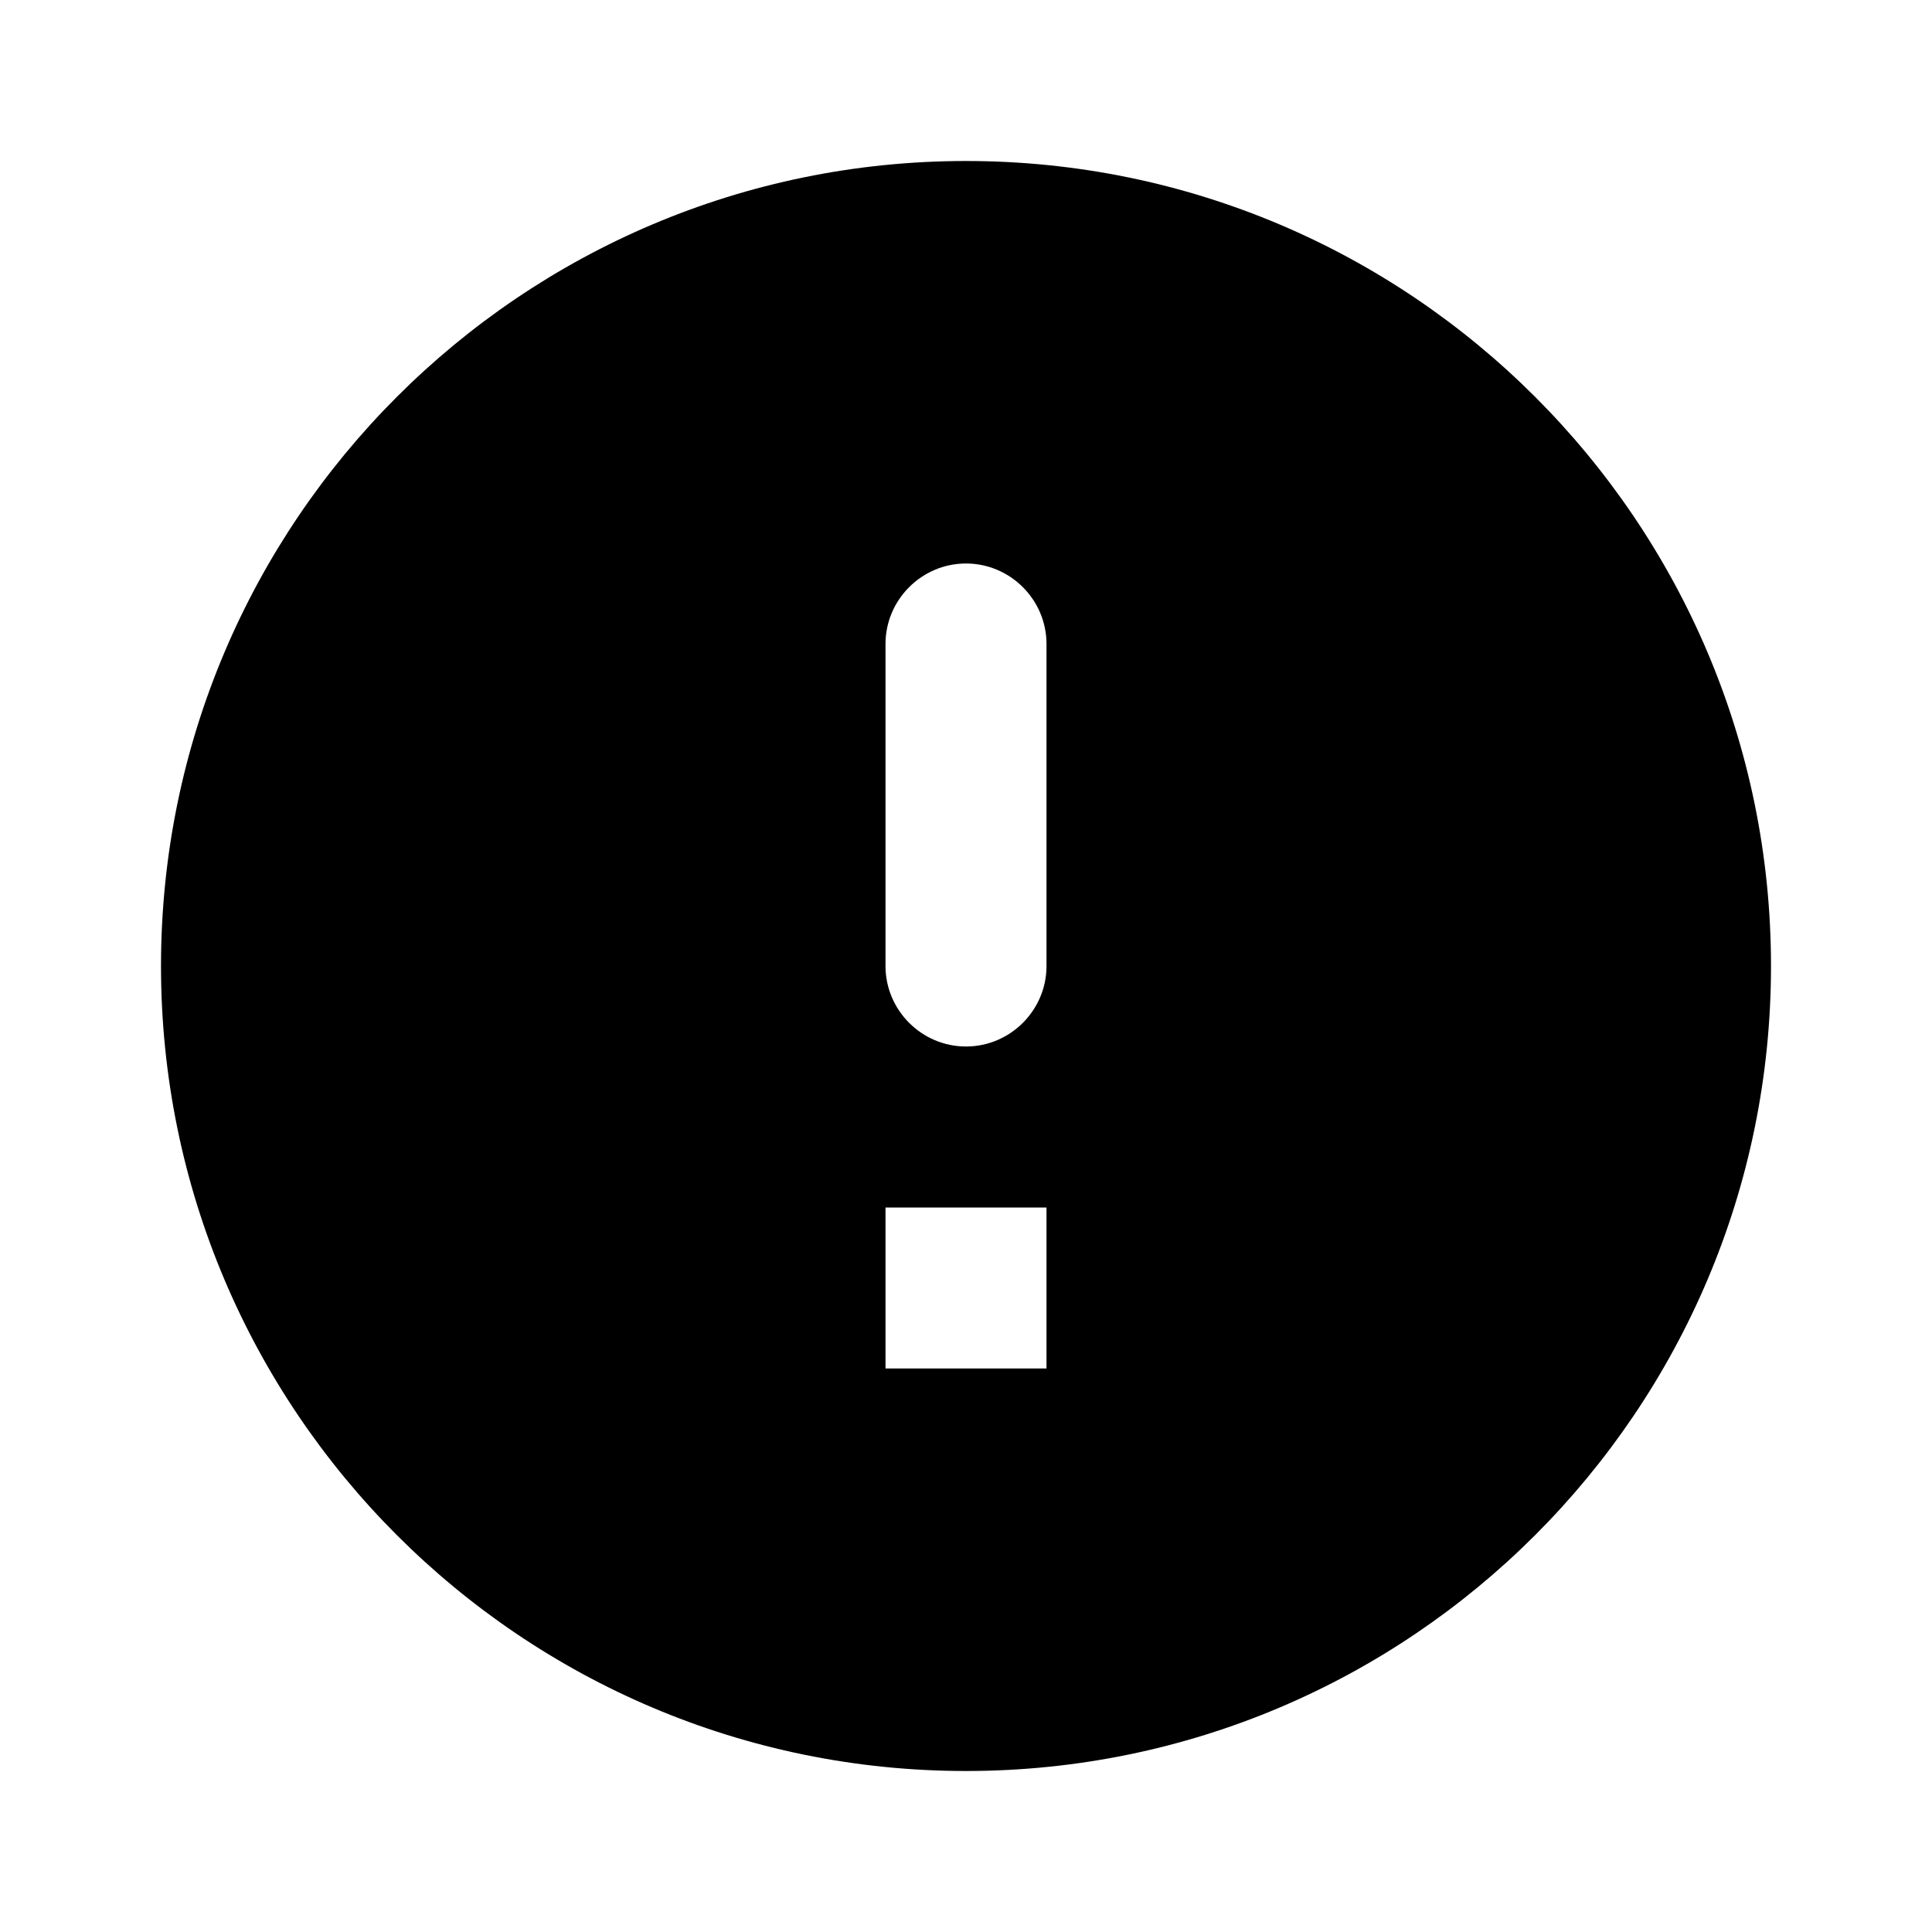
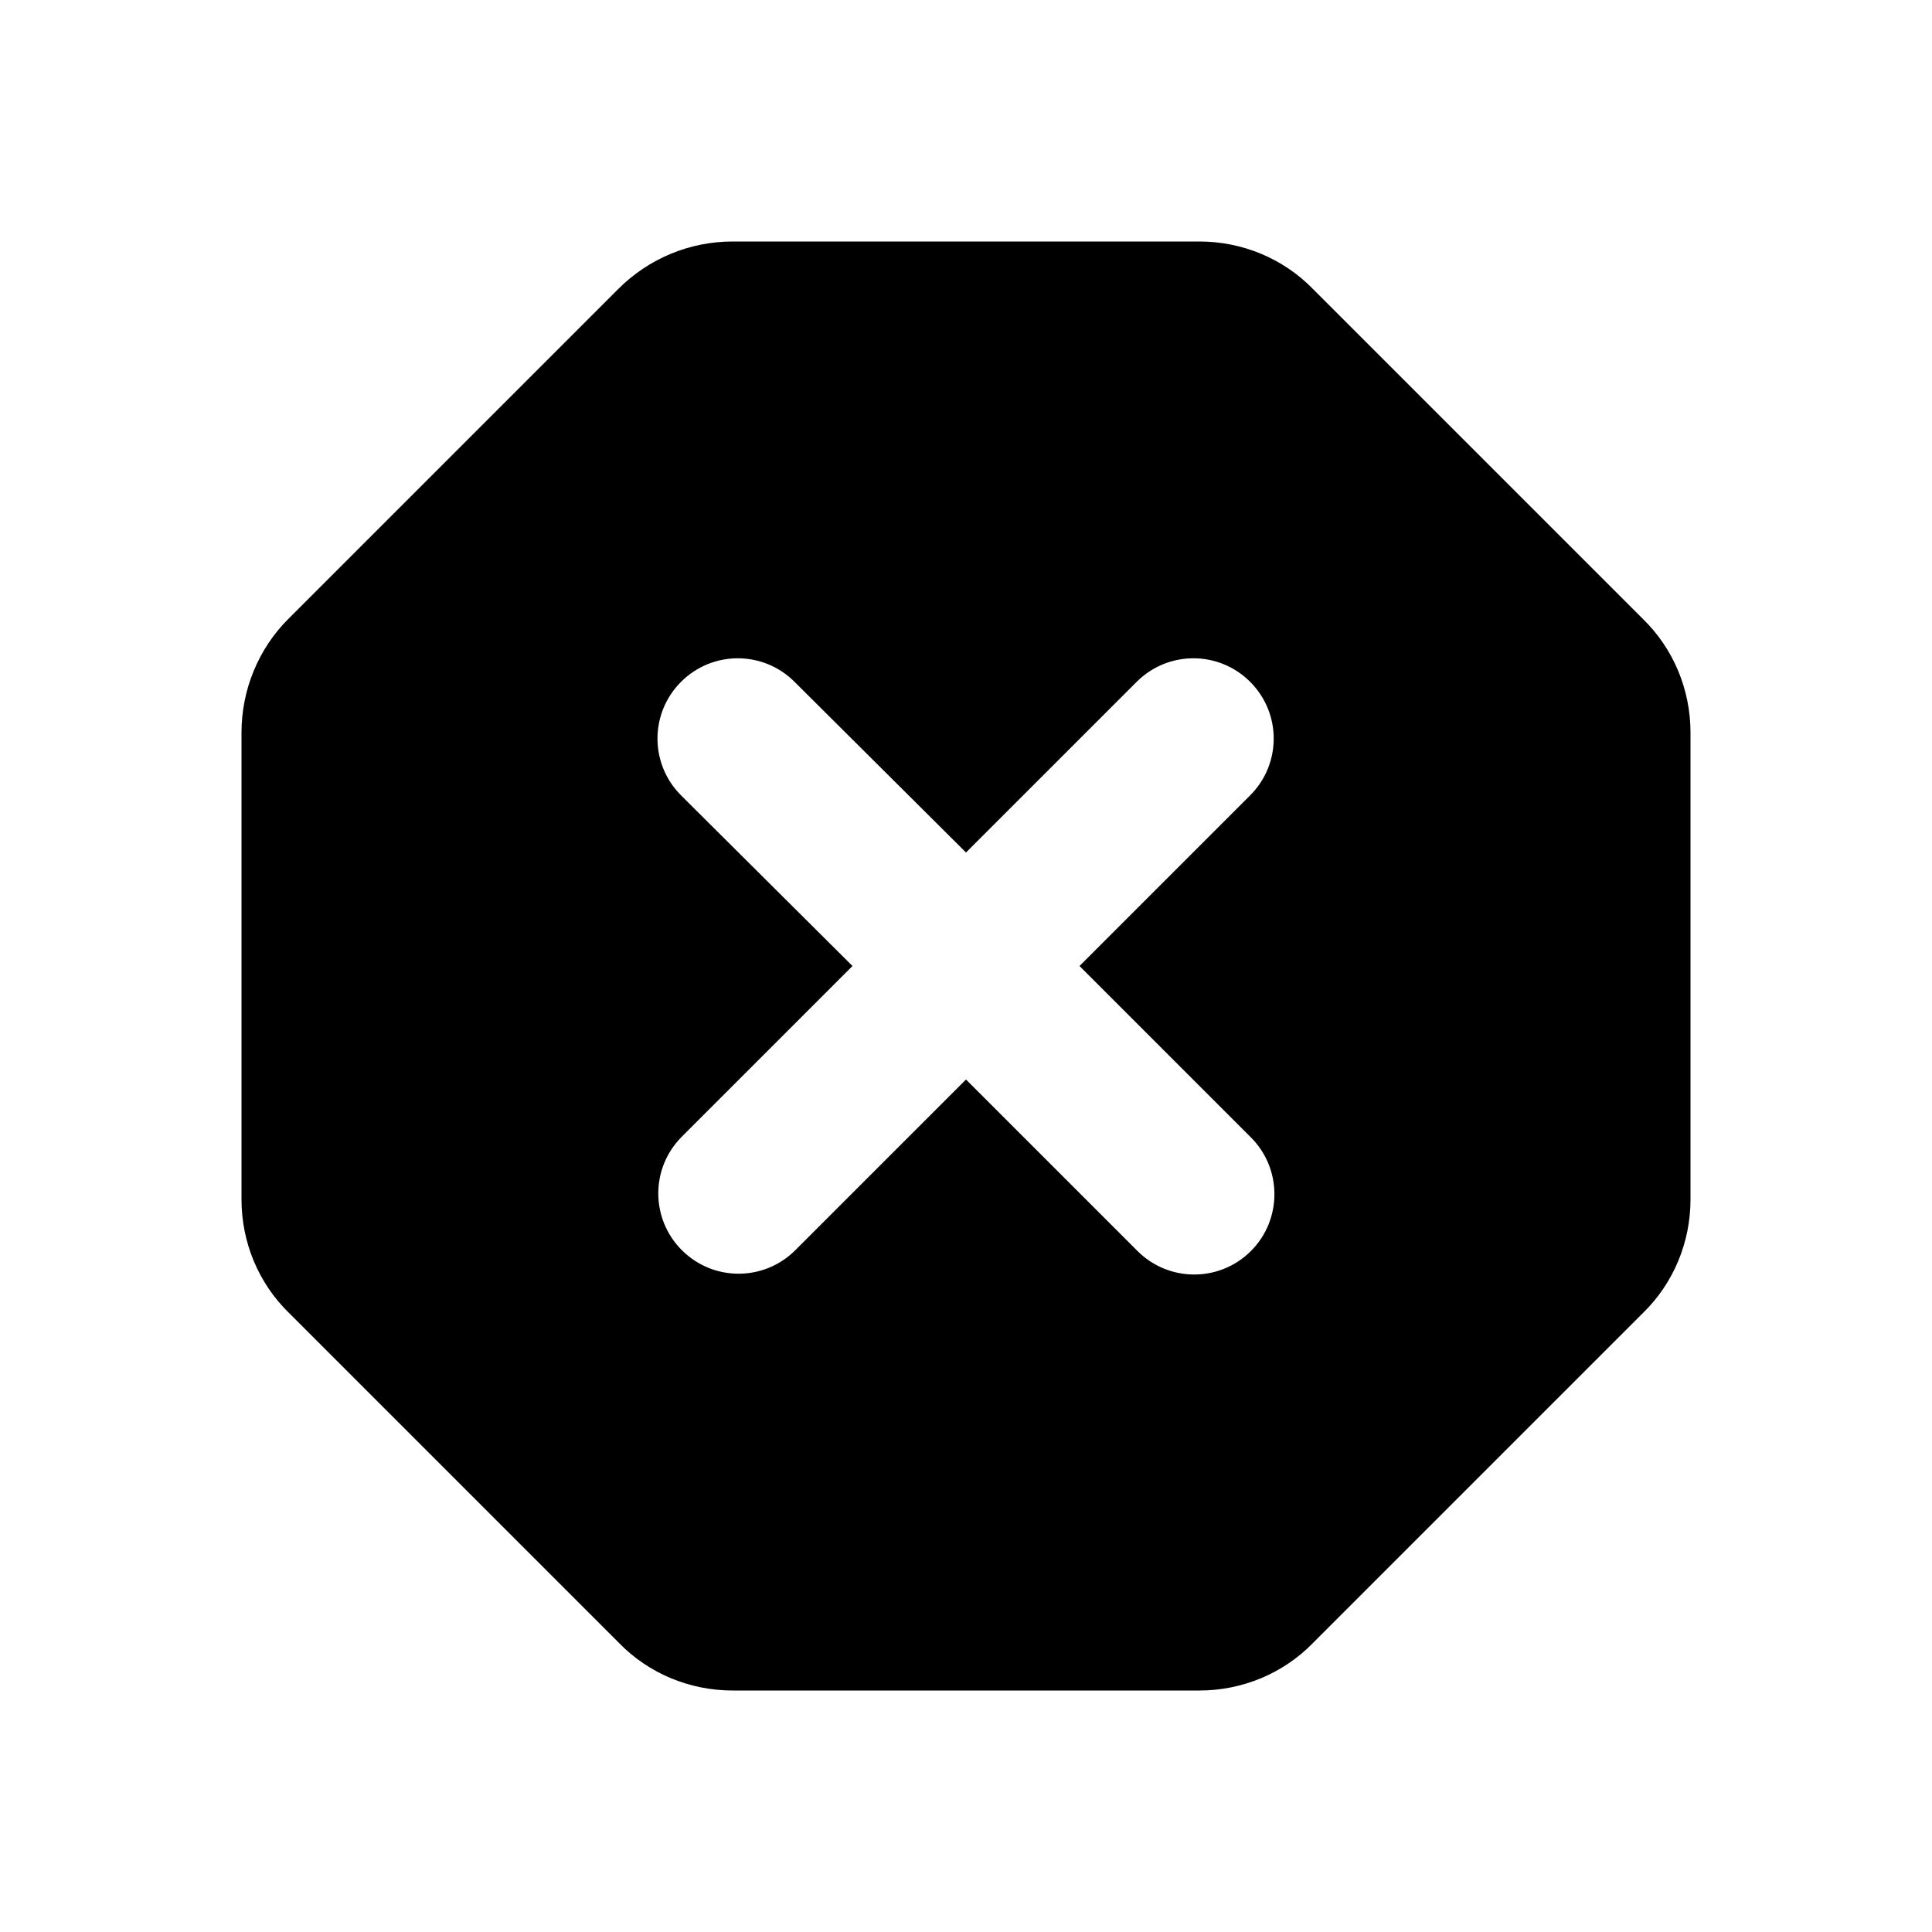
<svg xmlns="http://www.w3.org/2000/svg" width="24" height="24" viewBox="0 0 24 24">
-   <path d="M12 2C6.48 2 2 6.48 2 12C2 17.52 6.48 22 12 22C17.52 22 22 17.52 22 12C22 6.48 17.52 2 12 2ZM12 13C11.45 13 11 12.55 11 12V8C11 7.45 11.45 7 12 7C12.55 7 13 7.45 13 8V12C13 12.55 12.55 13 12 13ZM13 17H11V15H13V17Z" />
+   <path d="M14.9 3H9.1C8.57 3 8.06 3.21 7.68 3.59L3.58 7.69C3.21 8.06 3 8.57 3 9.1V14.9C3 15.43 3.21 15.94 3.59 16.31L7.69 20.41C8.06 20.79 8.57 21 9.1 21H14.9C15.43 21 15.94 20.79 16.31 20.41L20.41 16.31C20.79 15.94 21 15.43 21 14.9V9.1C21 8.57 20.79 8.06 20.41 7.69L16.31 3.59C15.94 3.21 15.43 3 14.9 3ZM15.54 15.54C15.15 15.93 14.52 15.93 14.13 15.54L12 13.41L9.88 15.53C9.49 15.92 8.86 15.92 8.47 15.53C8.08 15.14 8.08 14.51 8.47 14.12L10.59 12L8.46 9.88C8.07 9.49 8.07 8.86 8.46 8.47C8.85 8.08 9.48 8.08 9.87 8.47L12 10.59L14.12 8.47C14.51 8.08 15.14 8.08 15.53 8.47C15.92 8.86 15.92 9.49 15.53 9.88L13.41 12L15.53 14.12C15.93 14.51 15.93 15.15 15.54 15.54Z" />
</svg>
